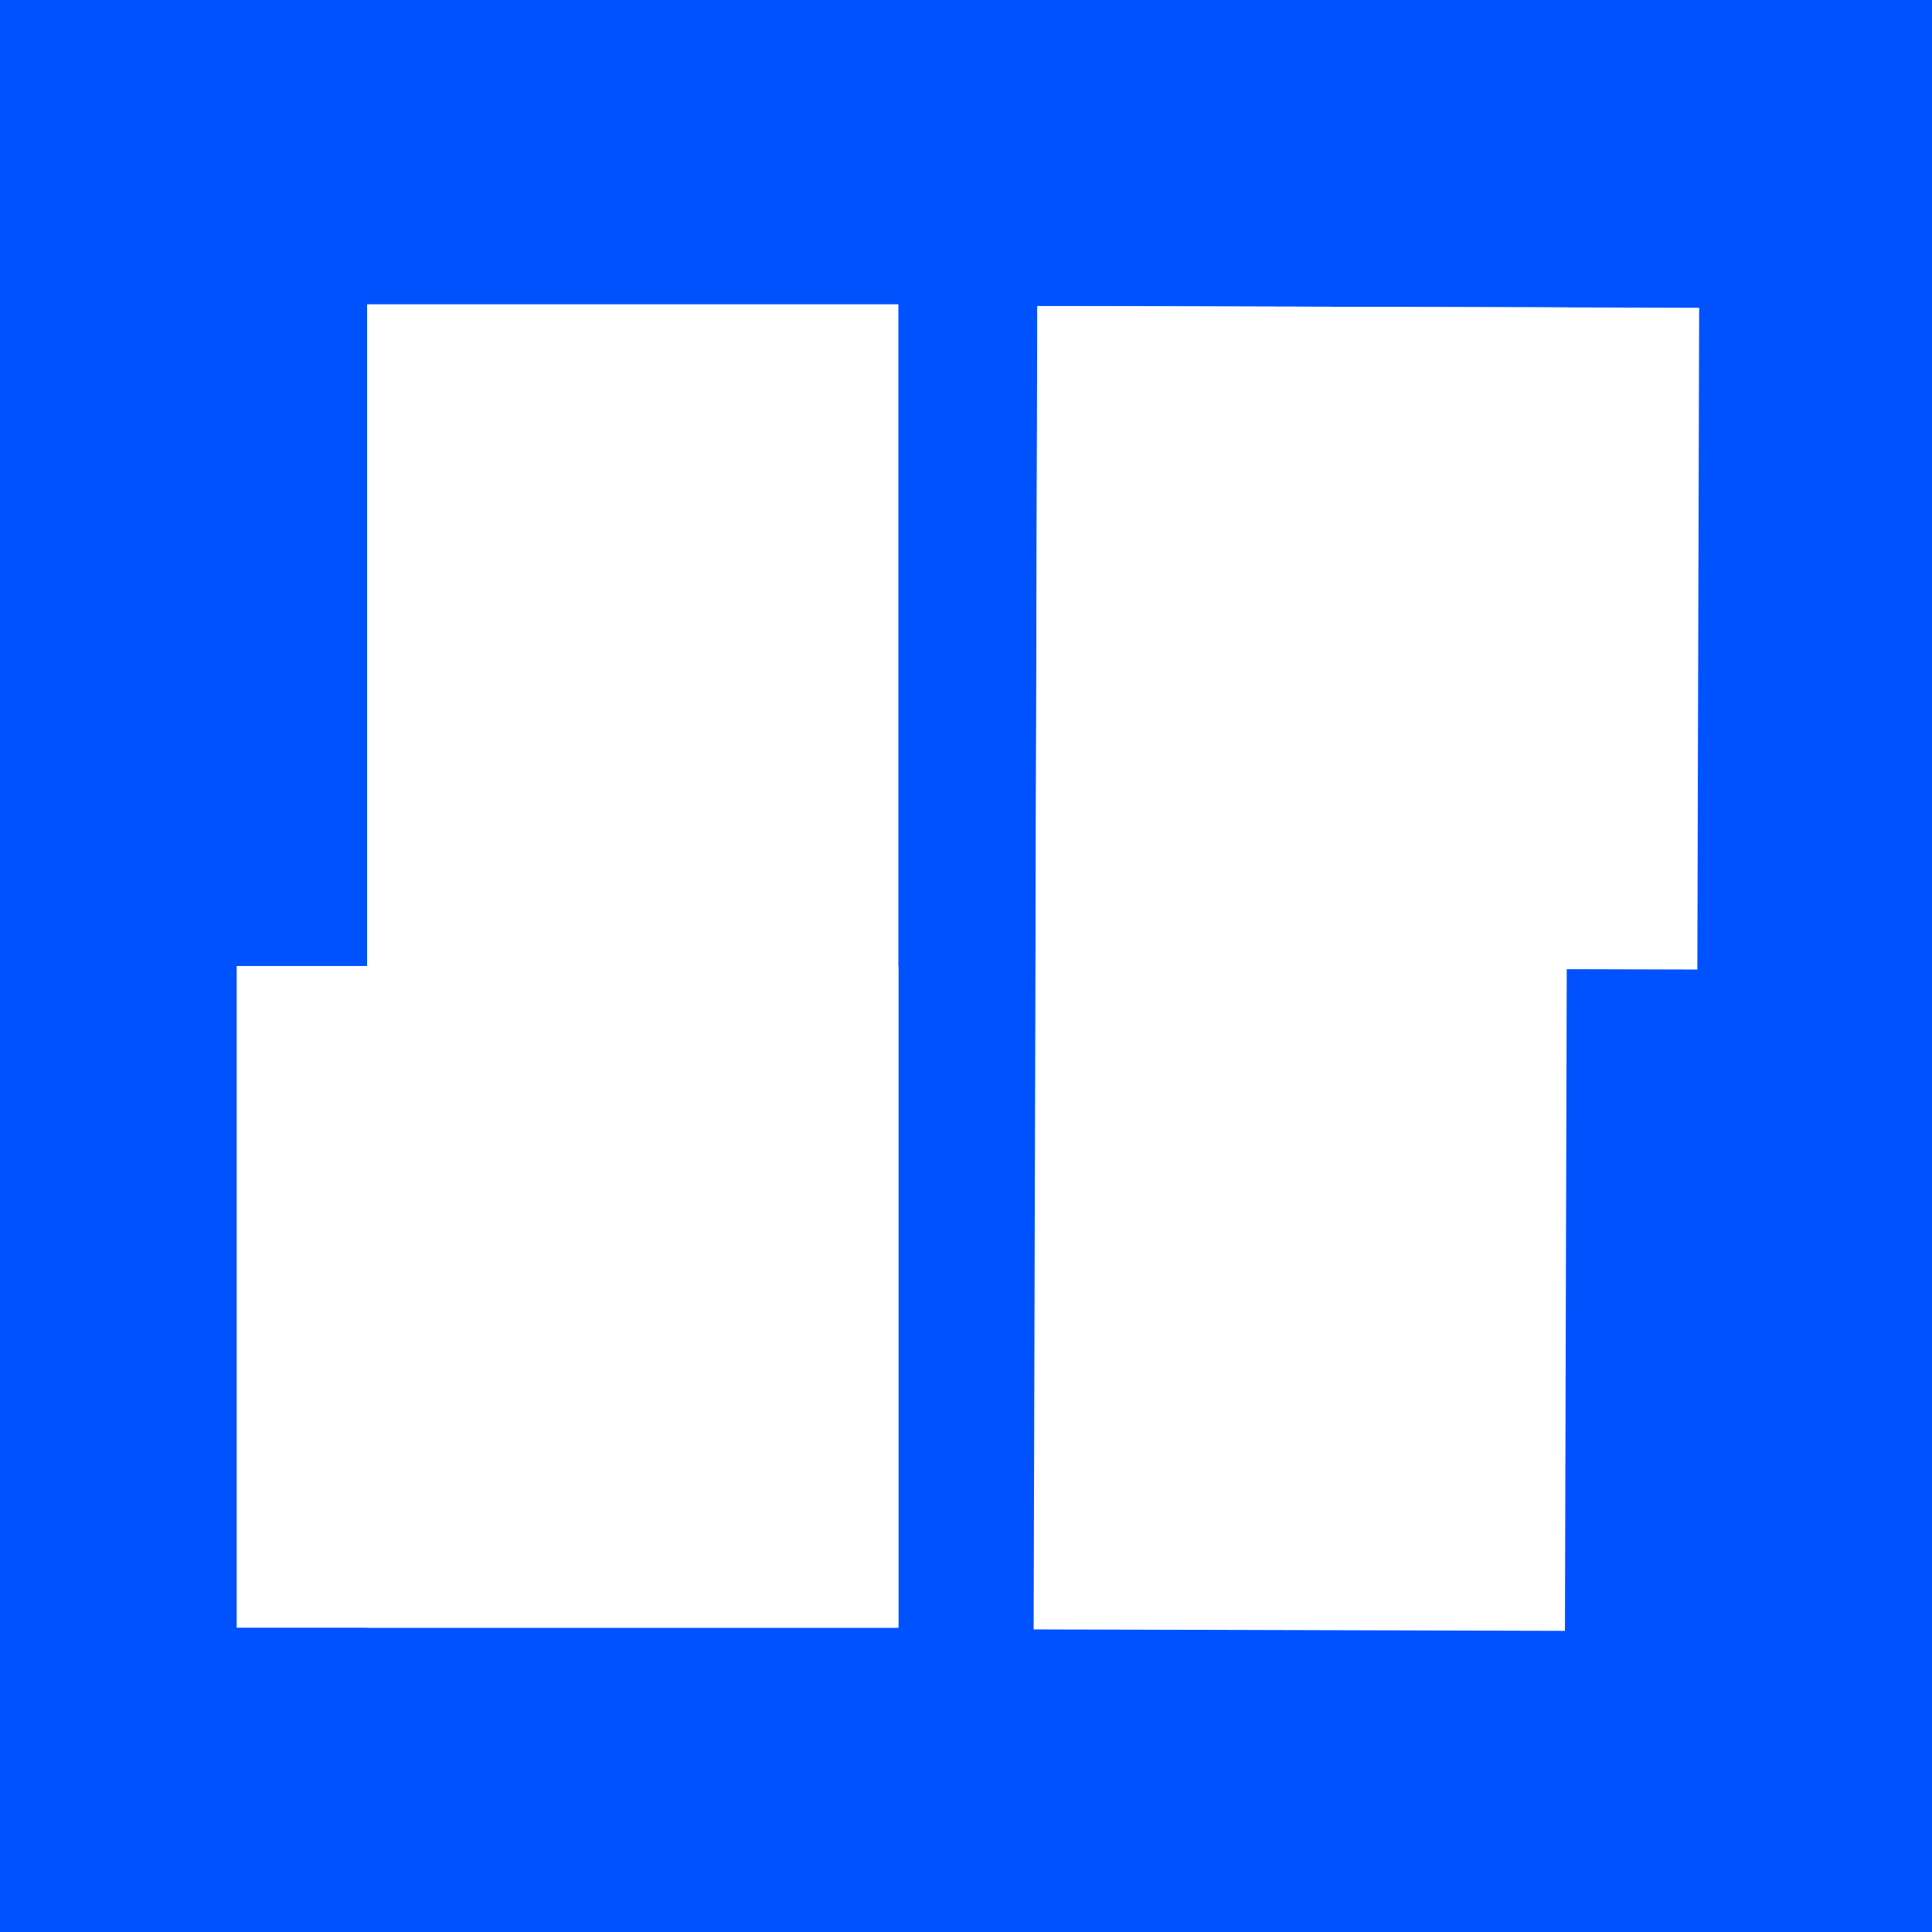
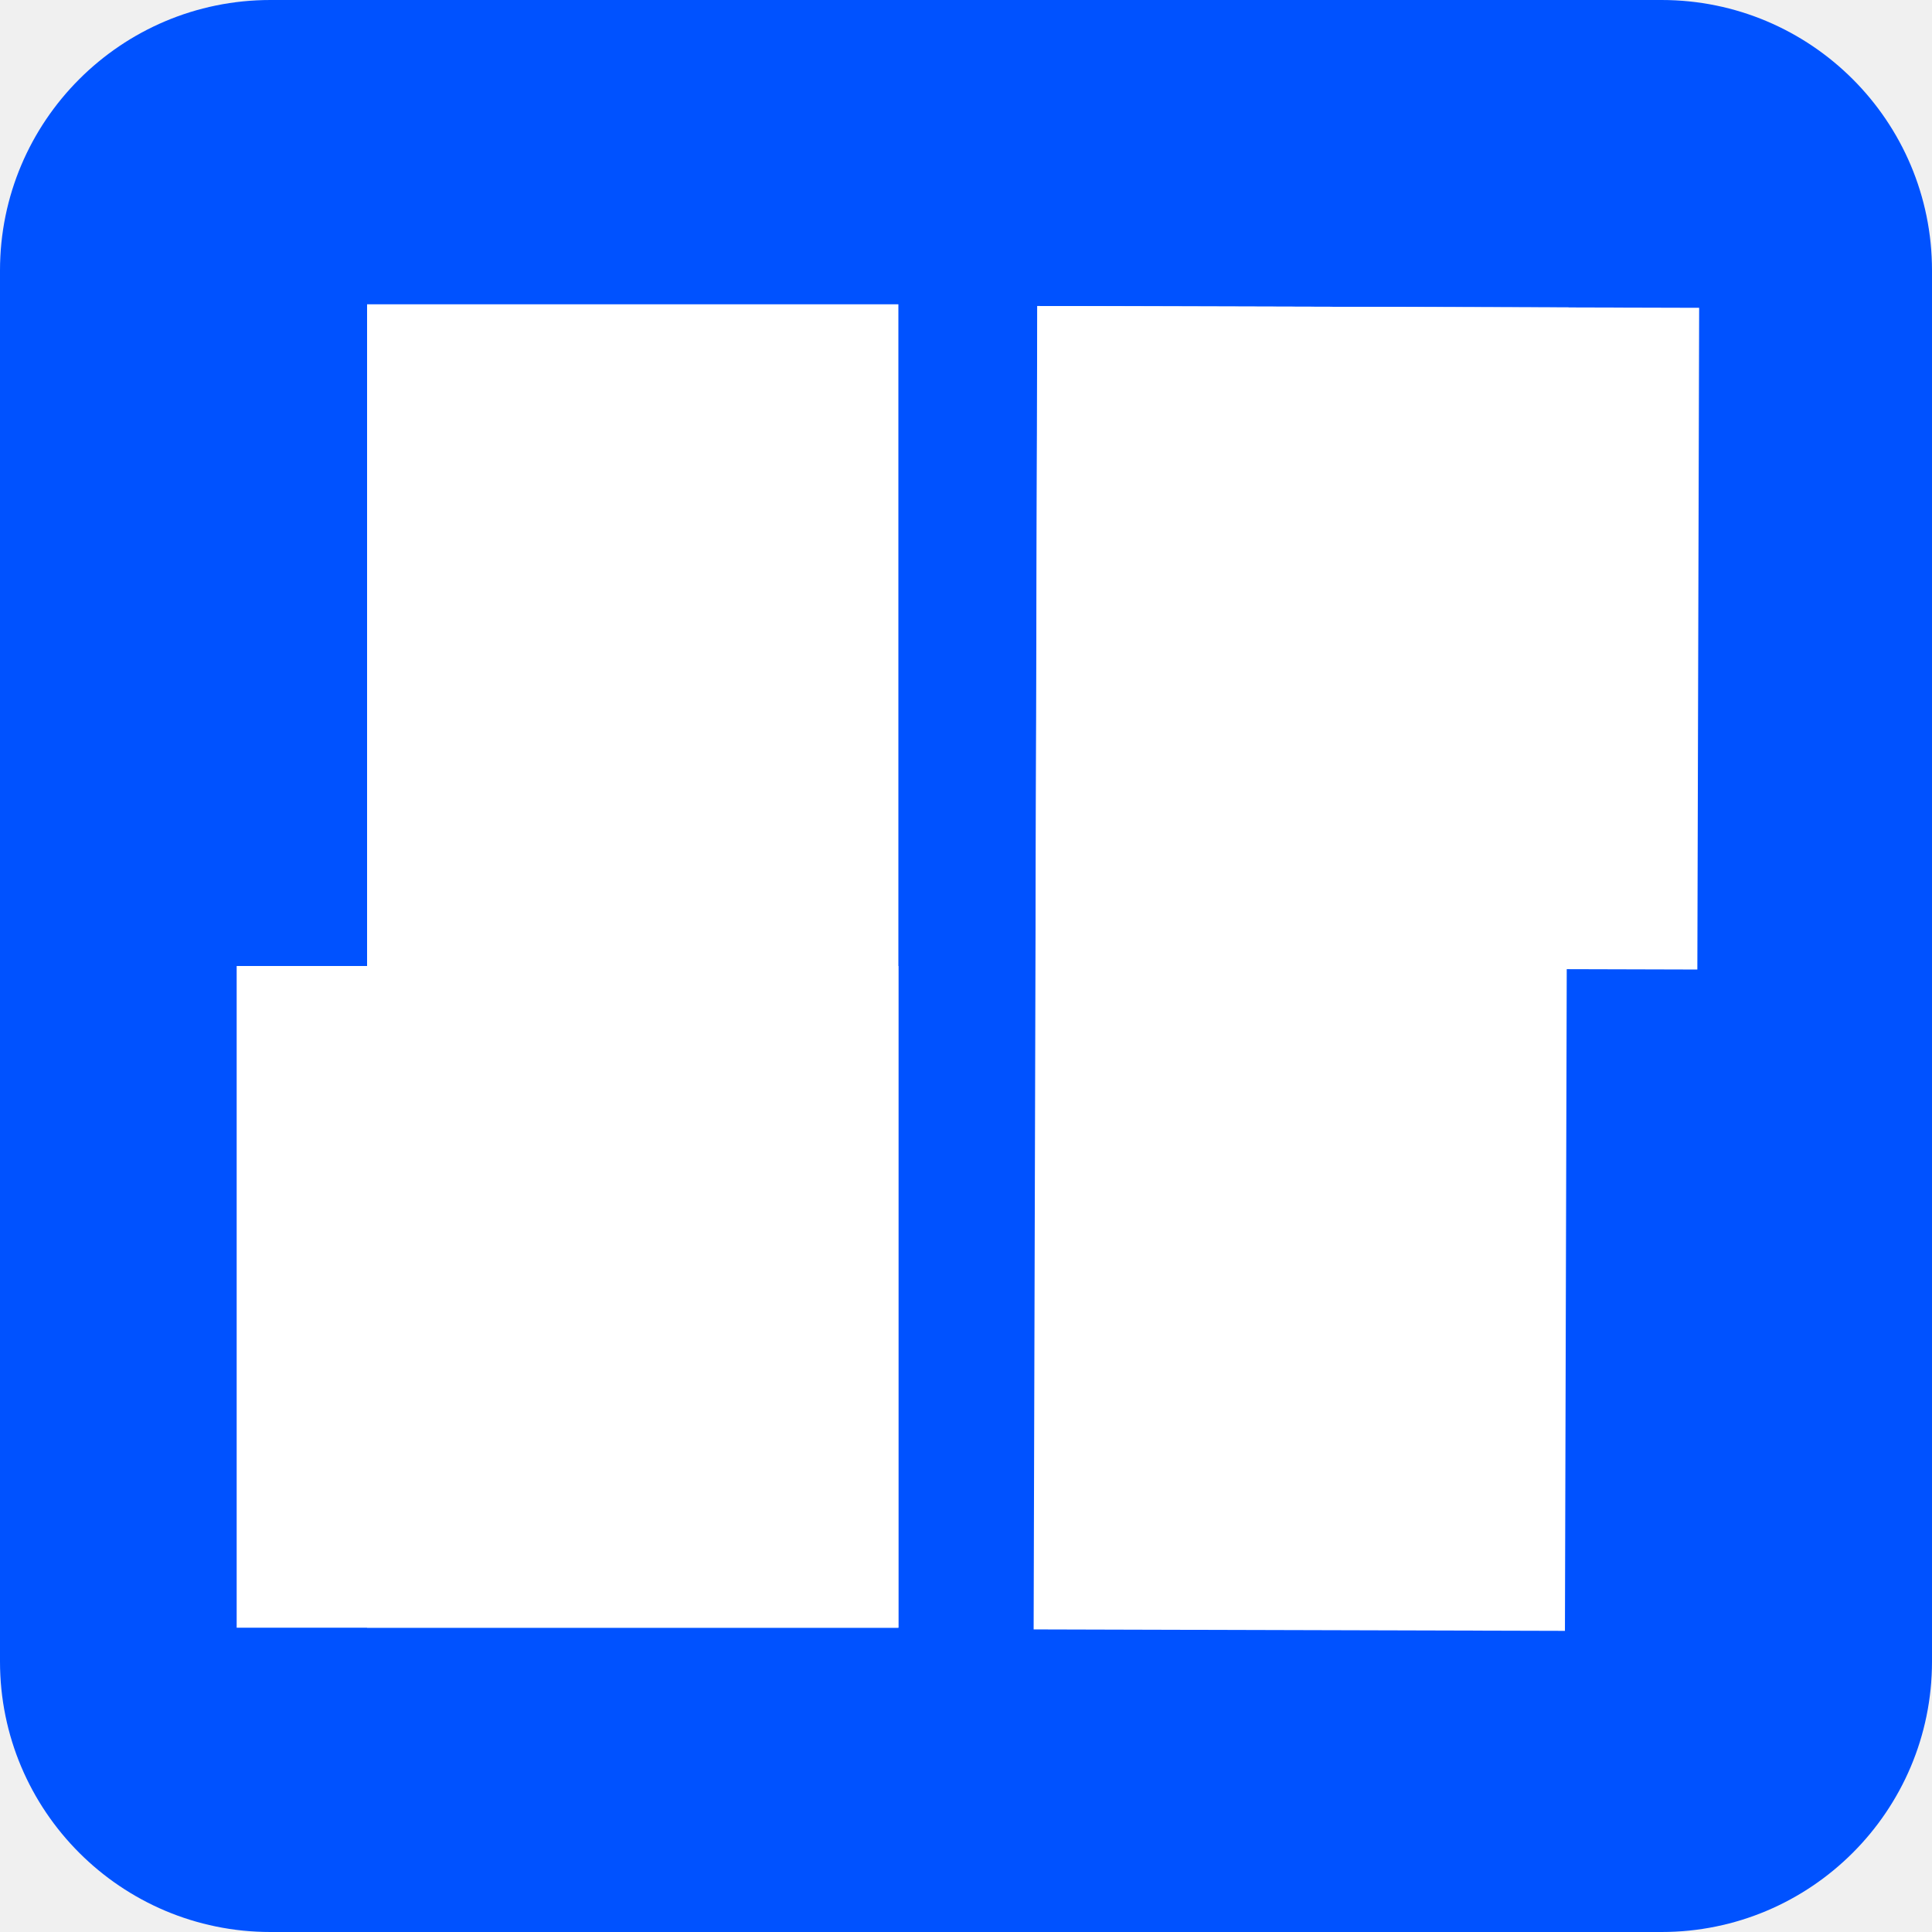
<svg xmlns="http://www.w3.org/2000/svg" width="400" height="400" viewBox="0 0 400 400" fill="none">
-   <rect width="400" height="400" fill="#0052FF" />
+   <rect width="400" height="400" rx="56" fill="#0052FF" />
  <path d="M76 63H186V337H76V63Z" fill="white" />
  <path d="M49 200H186V337H49L49 200Z" fill="white" />
  <path d="M324.004 337.652L214.004 337.352L214.751 63.353L324.751 63.653L324.004 337.652Z" fill="white" />
  <path d="M351.418 200.728L214.418 200.354L214.792 63.355L351.791 63.728L351.418 200.728Z" fill="white" />
</svg>
